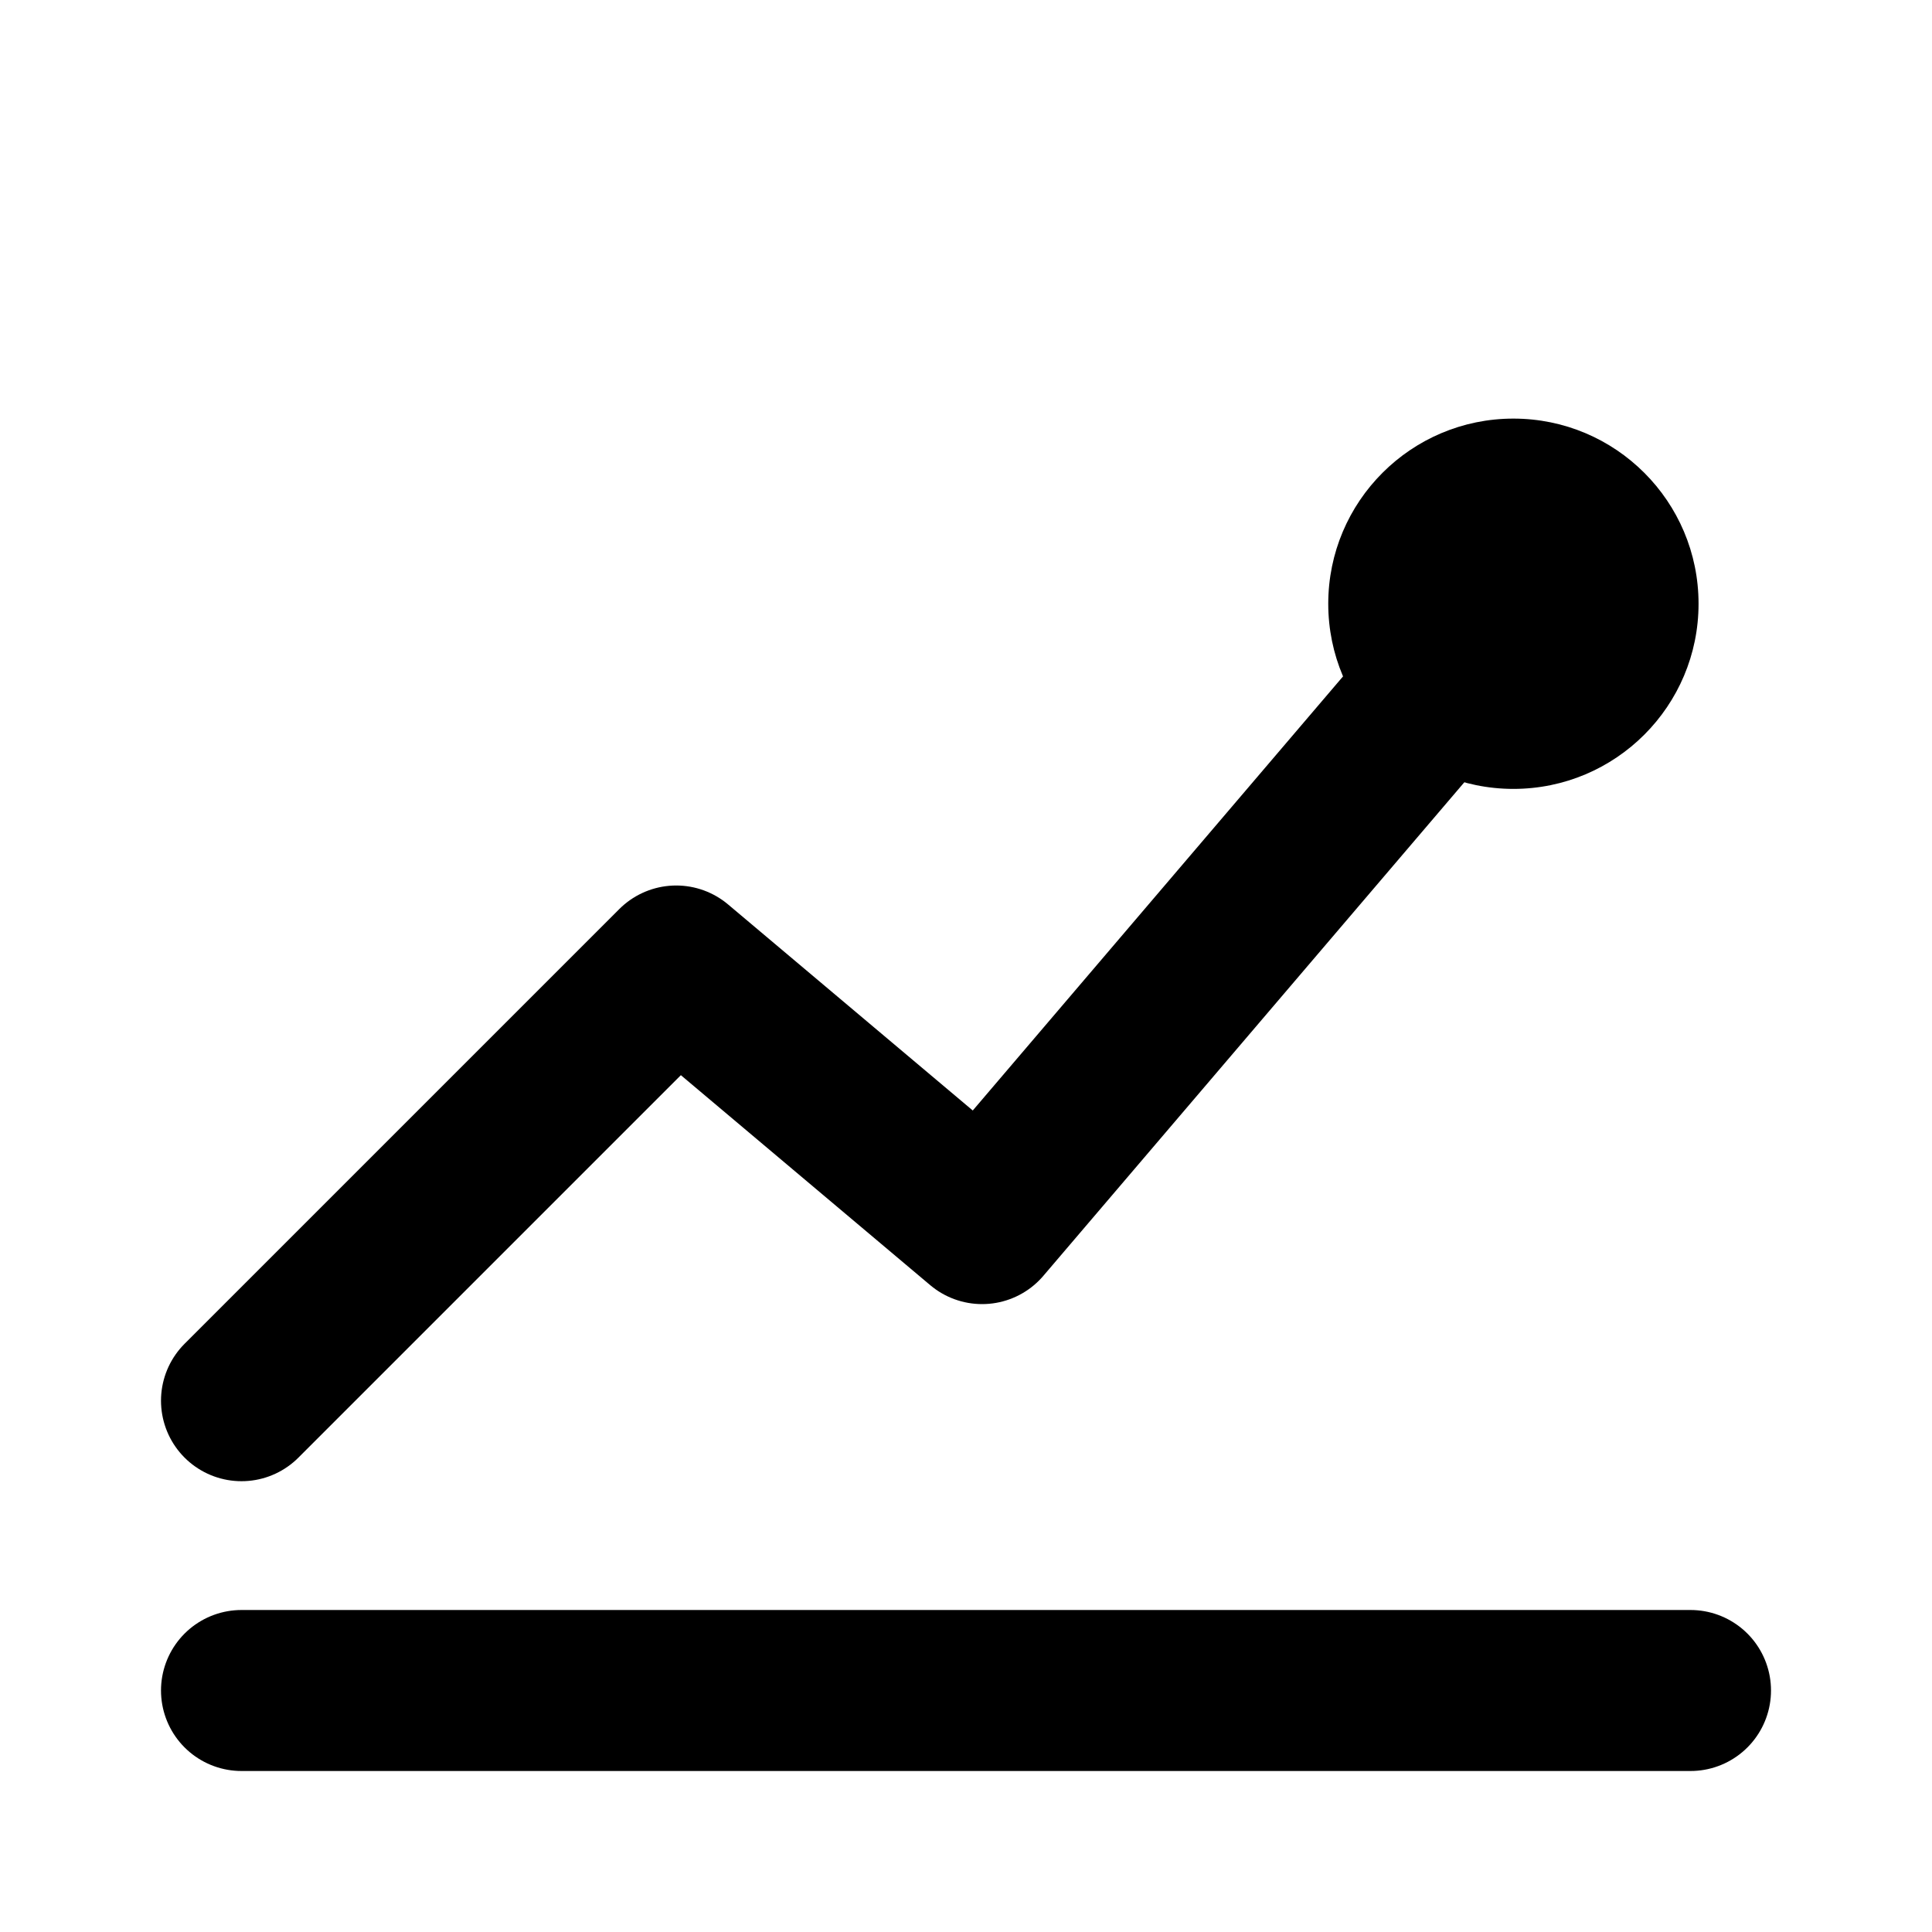
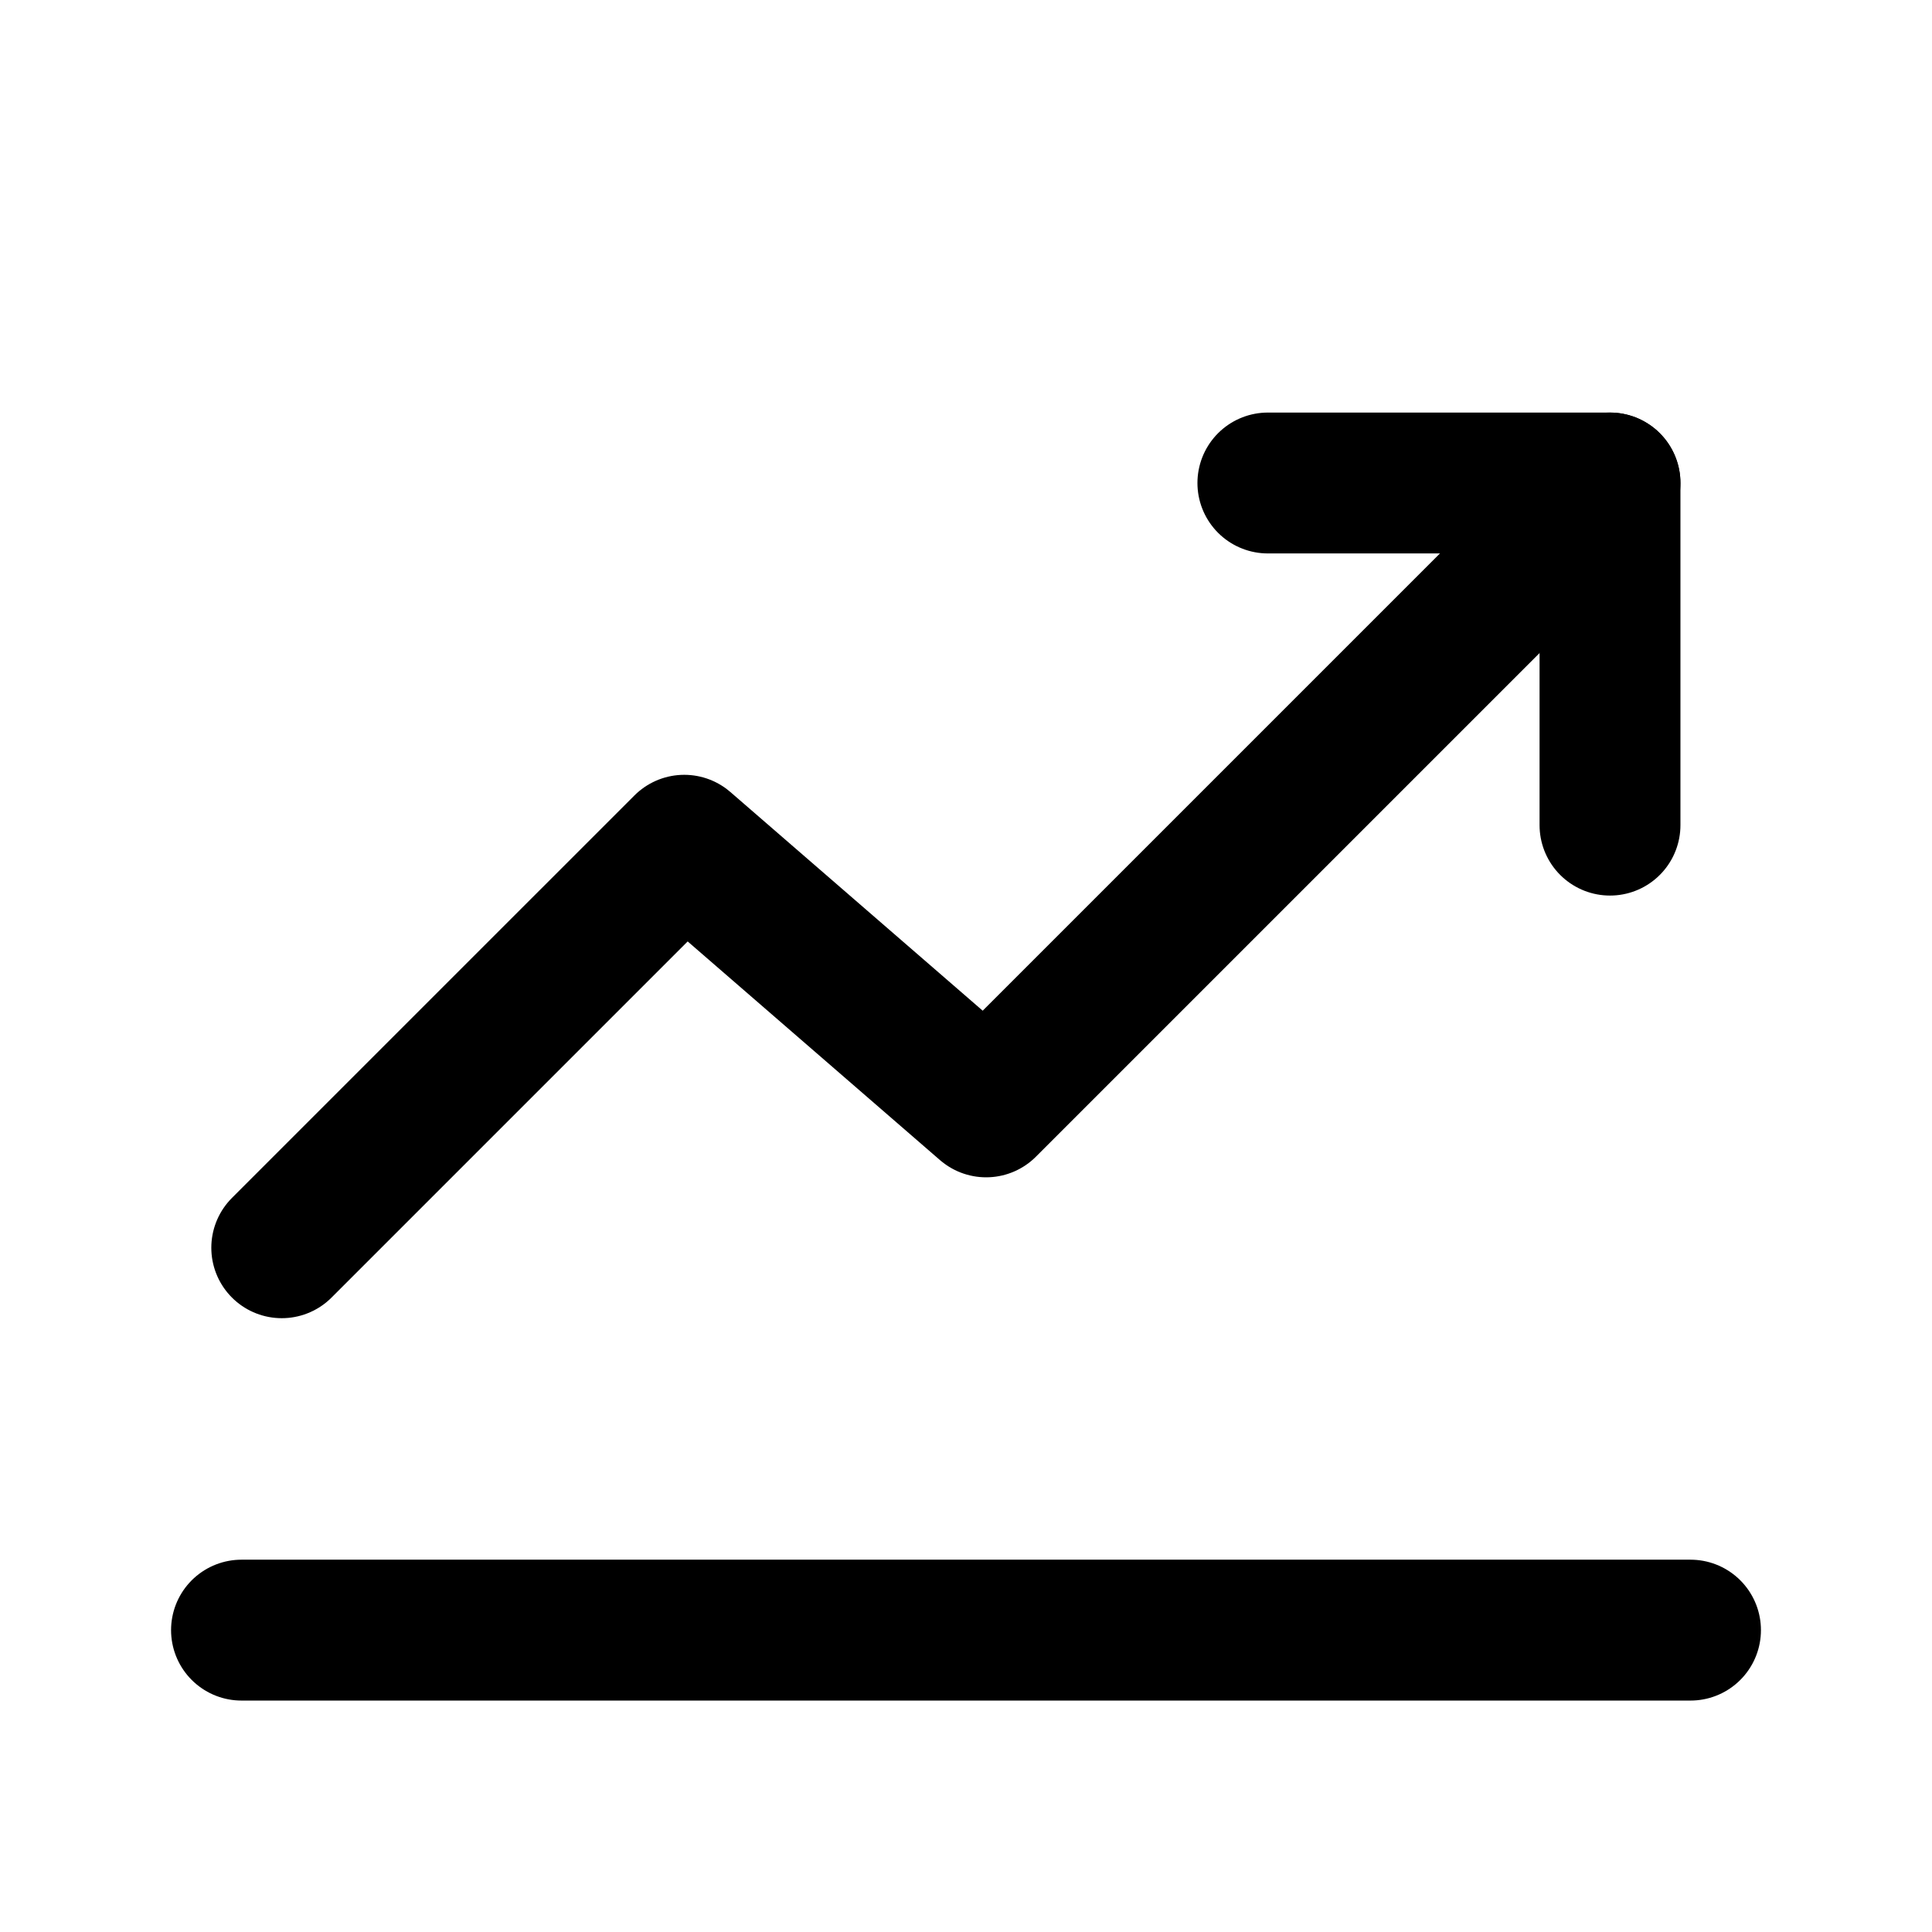
<svg xmlns="http://www.w3.org/2000/svg" width="24" height="24" viewBox="0 0 24 24">
-   <path d="M3,17.4 L8.4,12 L12.2,15.2 L18,8.4" fill="none" stroke="#000000" stroke-width="2" stroke-linecap="round" stroke-linejoin="round" />
-   <circle cx="18.8" cy="7.5" r="2.3" fill="#000000" stroke="none" />
-   <path d="M3,21 H21" fill="none" stroke="#000000" stroke-width="2" stroke-linecap="round" stroke-linejoin="round" />
+   <path d="M3,20.25 L21,20.25" fill="none" stroke="#000000" stroke-width="1.75" stroke-linecap="round" stroke-linejoin="round" />
+   <path d="M3.5,15.5 L8.5,10.5 L12.25,13.75 L20,6" fill="none" stroke="#000000" stroke-width="1.75" stroke-linecap="round" stroke-linejoin="round" />
+   <path d="M15.75,6 L20,6 L20,10.25" fill="none" stroke="#000000" stroke-width="1.75" stroke-linecap="round" stroke-linejoin="round" />
</svg>
